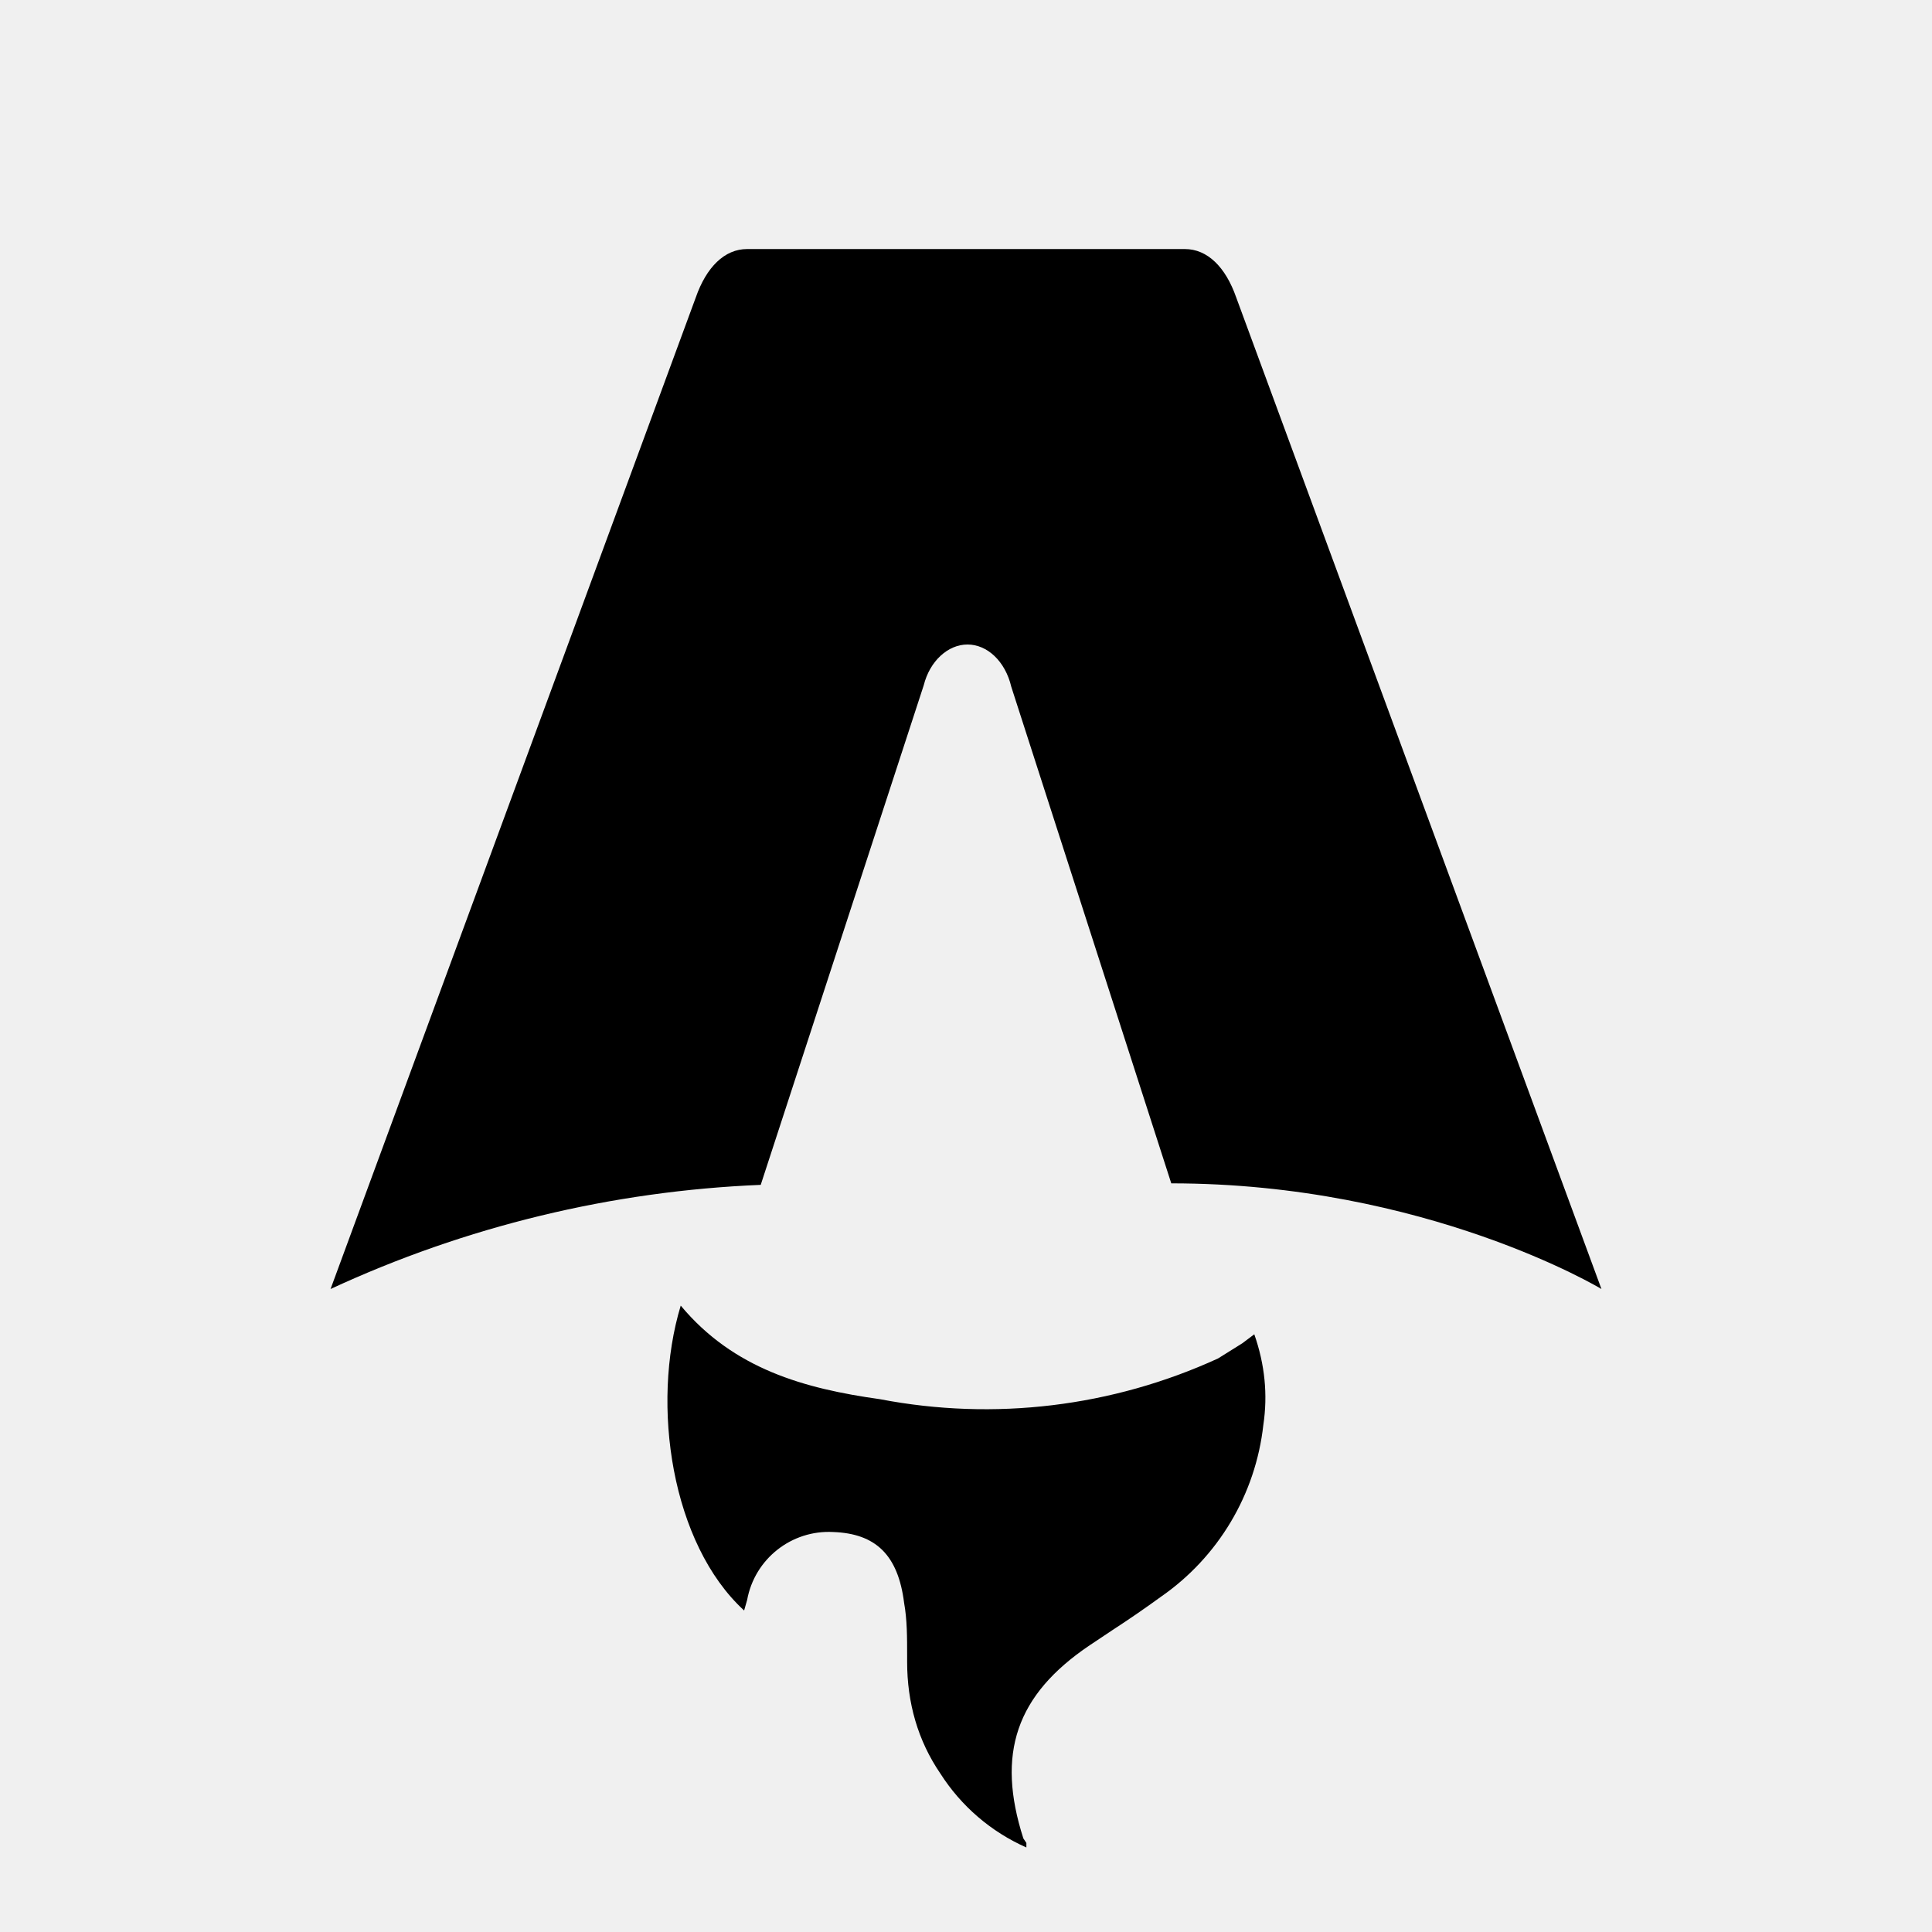
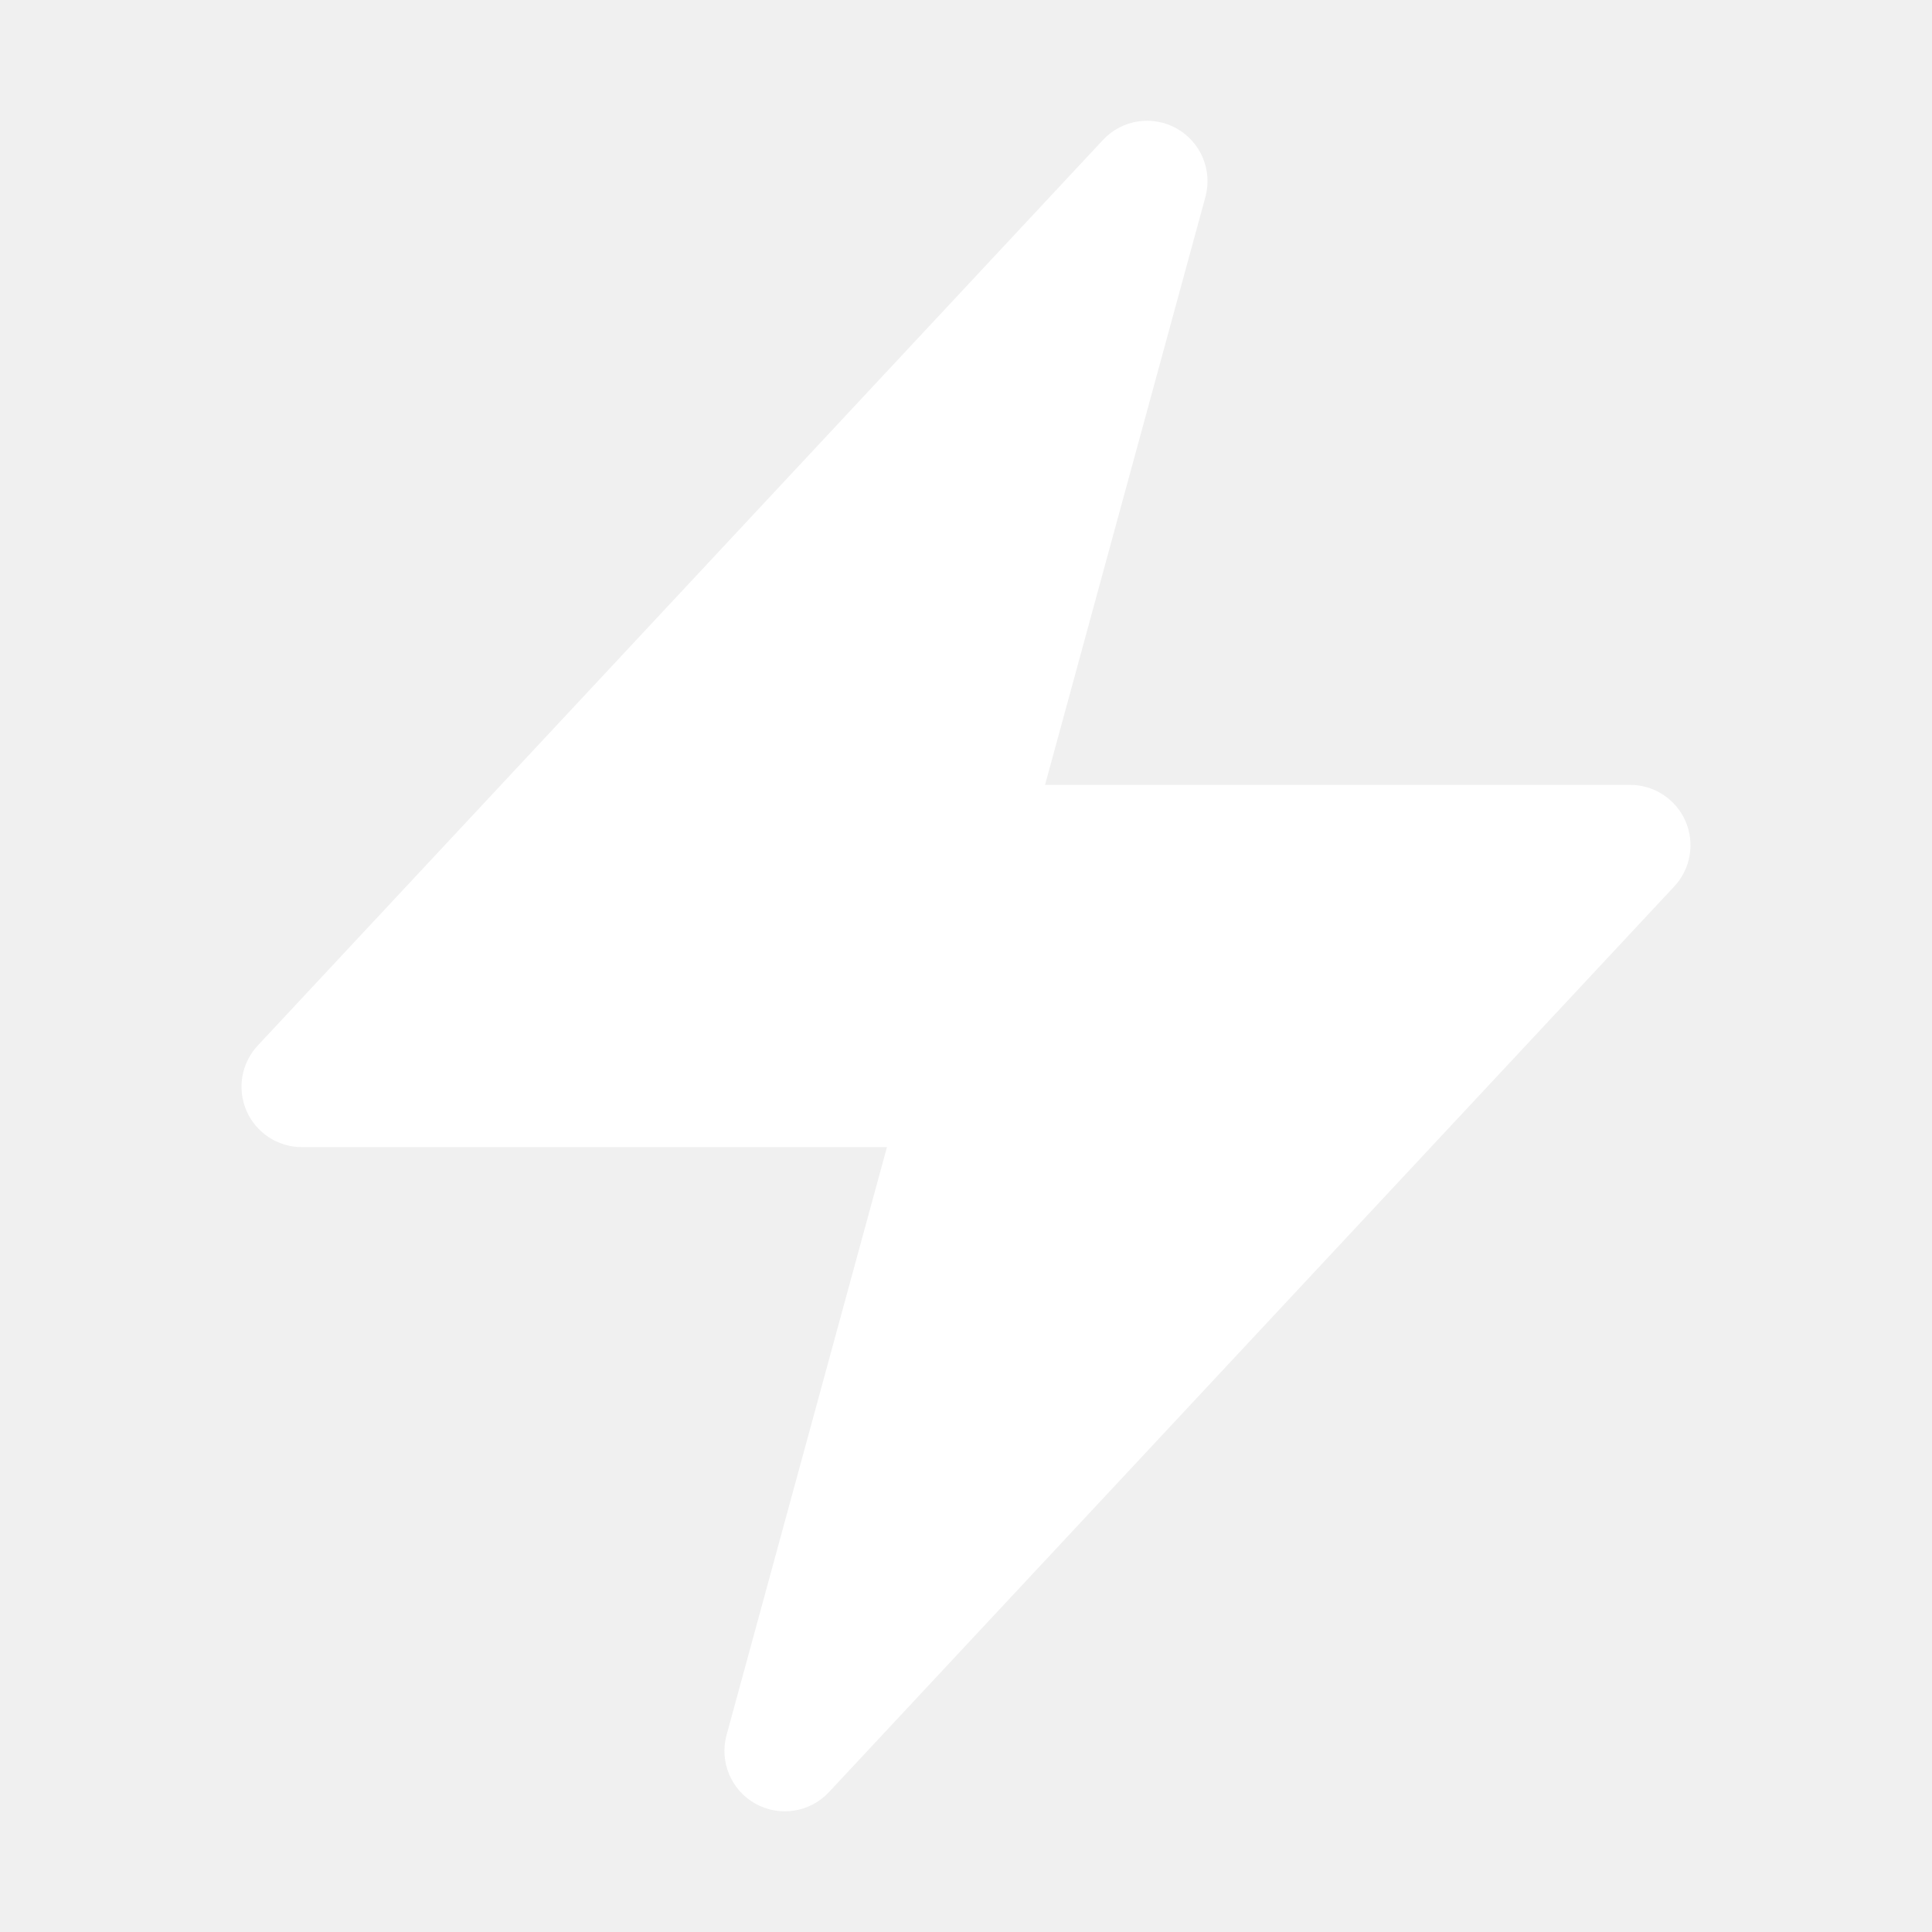
- <svg xmlns="http://www.w3.org/2000/svg" fill="none" viewBox="0 0 128 128">
-   <path d="M50.4 78.5a75.1 75.1 0 0 0-28.5 6.9l24.2-65.7c.7-2 1.9-3.2 3.4-3.2h29c1.5 0 2.7 1.2 3.4 3.2l24.2 65.7s-11.6-7-28.5-7L67 45.5c-.4-1.7-1.6-2.8-2.9-2.8-1.3 0-2.5 1.1-2.9 2.7L50.4 78.5Zm-1.1 28.2Zm-4.2-20.2c-2 6.6-.6 15.8 4.2 20.2a17.5 17.5 0 0 1 .2-.7 5.5 5.5 0 0 1 5.7-4.5c2.8.1 4.3 1.5 4.7 4.7.2 1.1.2 2.3.2 3.5v.4c0 2.7.7 5.2 2.2 7.4a13 13 0 0 0 5.7 4.9v-.3l-.2-.3c-1.8-5.6-.5-9.5 4.4-12.8l1.5-1a73 73 0 0 0 3.2-2.2 16 16 0 0 0 6.8-11.4c.3-2 .1-4-.6-6l-.8.6-1.6 1a37 37 0 0 1-22.4 2.7c-5-.7-9.7-2-13.2-6.2Z" />
-   <style>
-         path { fill: #000; }
-         @media (prefers-color-scheme: dark) {
-             path { fill: #FFF; }
-         }
-     </style>
+ <svg xmlns="http://www.w3.org/2000/svg" viewBox="0 0 24 24" fill="white">
+   <path fill-rule="evenodd" d="M14.615 1.595a.75.75 0 01.359.852L12.982 9.75h7.268a.75.75 0 01.548 1.262l-10.5 11.25a.75.75 0 01-1.272-.71l1.992-7.302H3.75a.75.75 0 01-.548-1.262l10.5-11.25a.75.75 0 01.913-.143z" clip-rule="evenodd" />
</svg>
